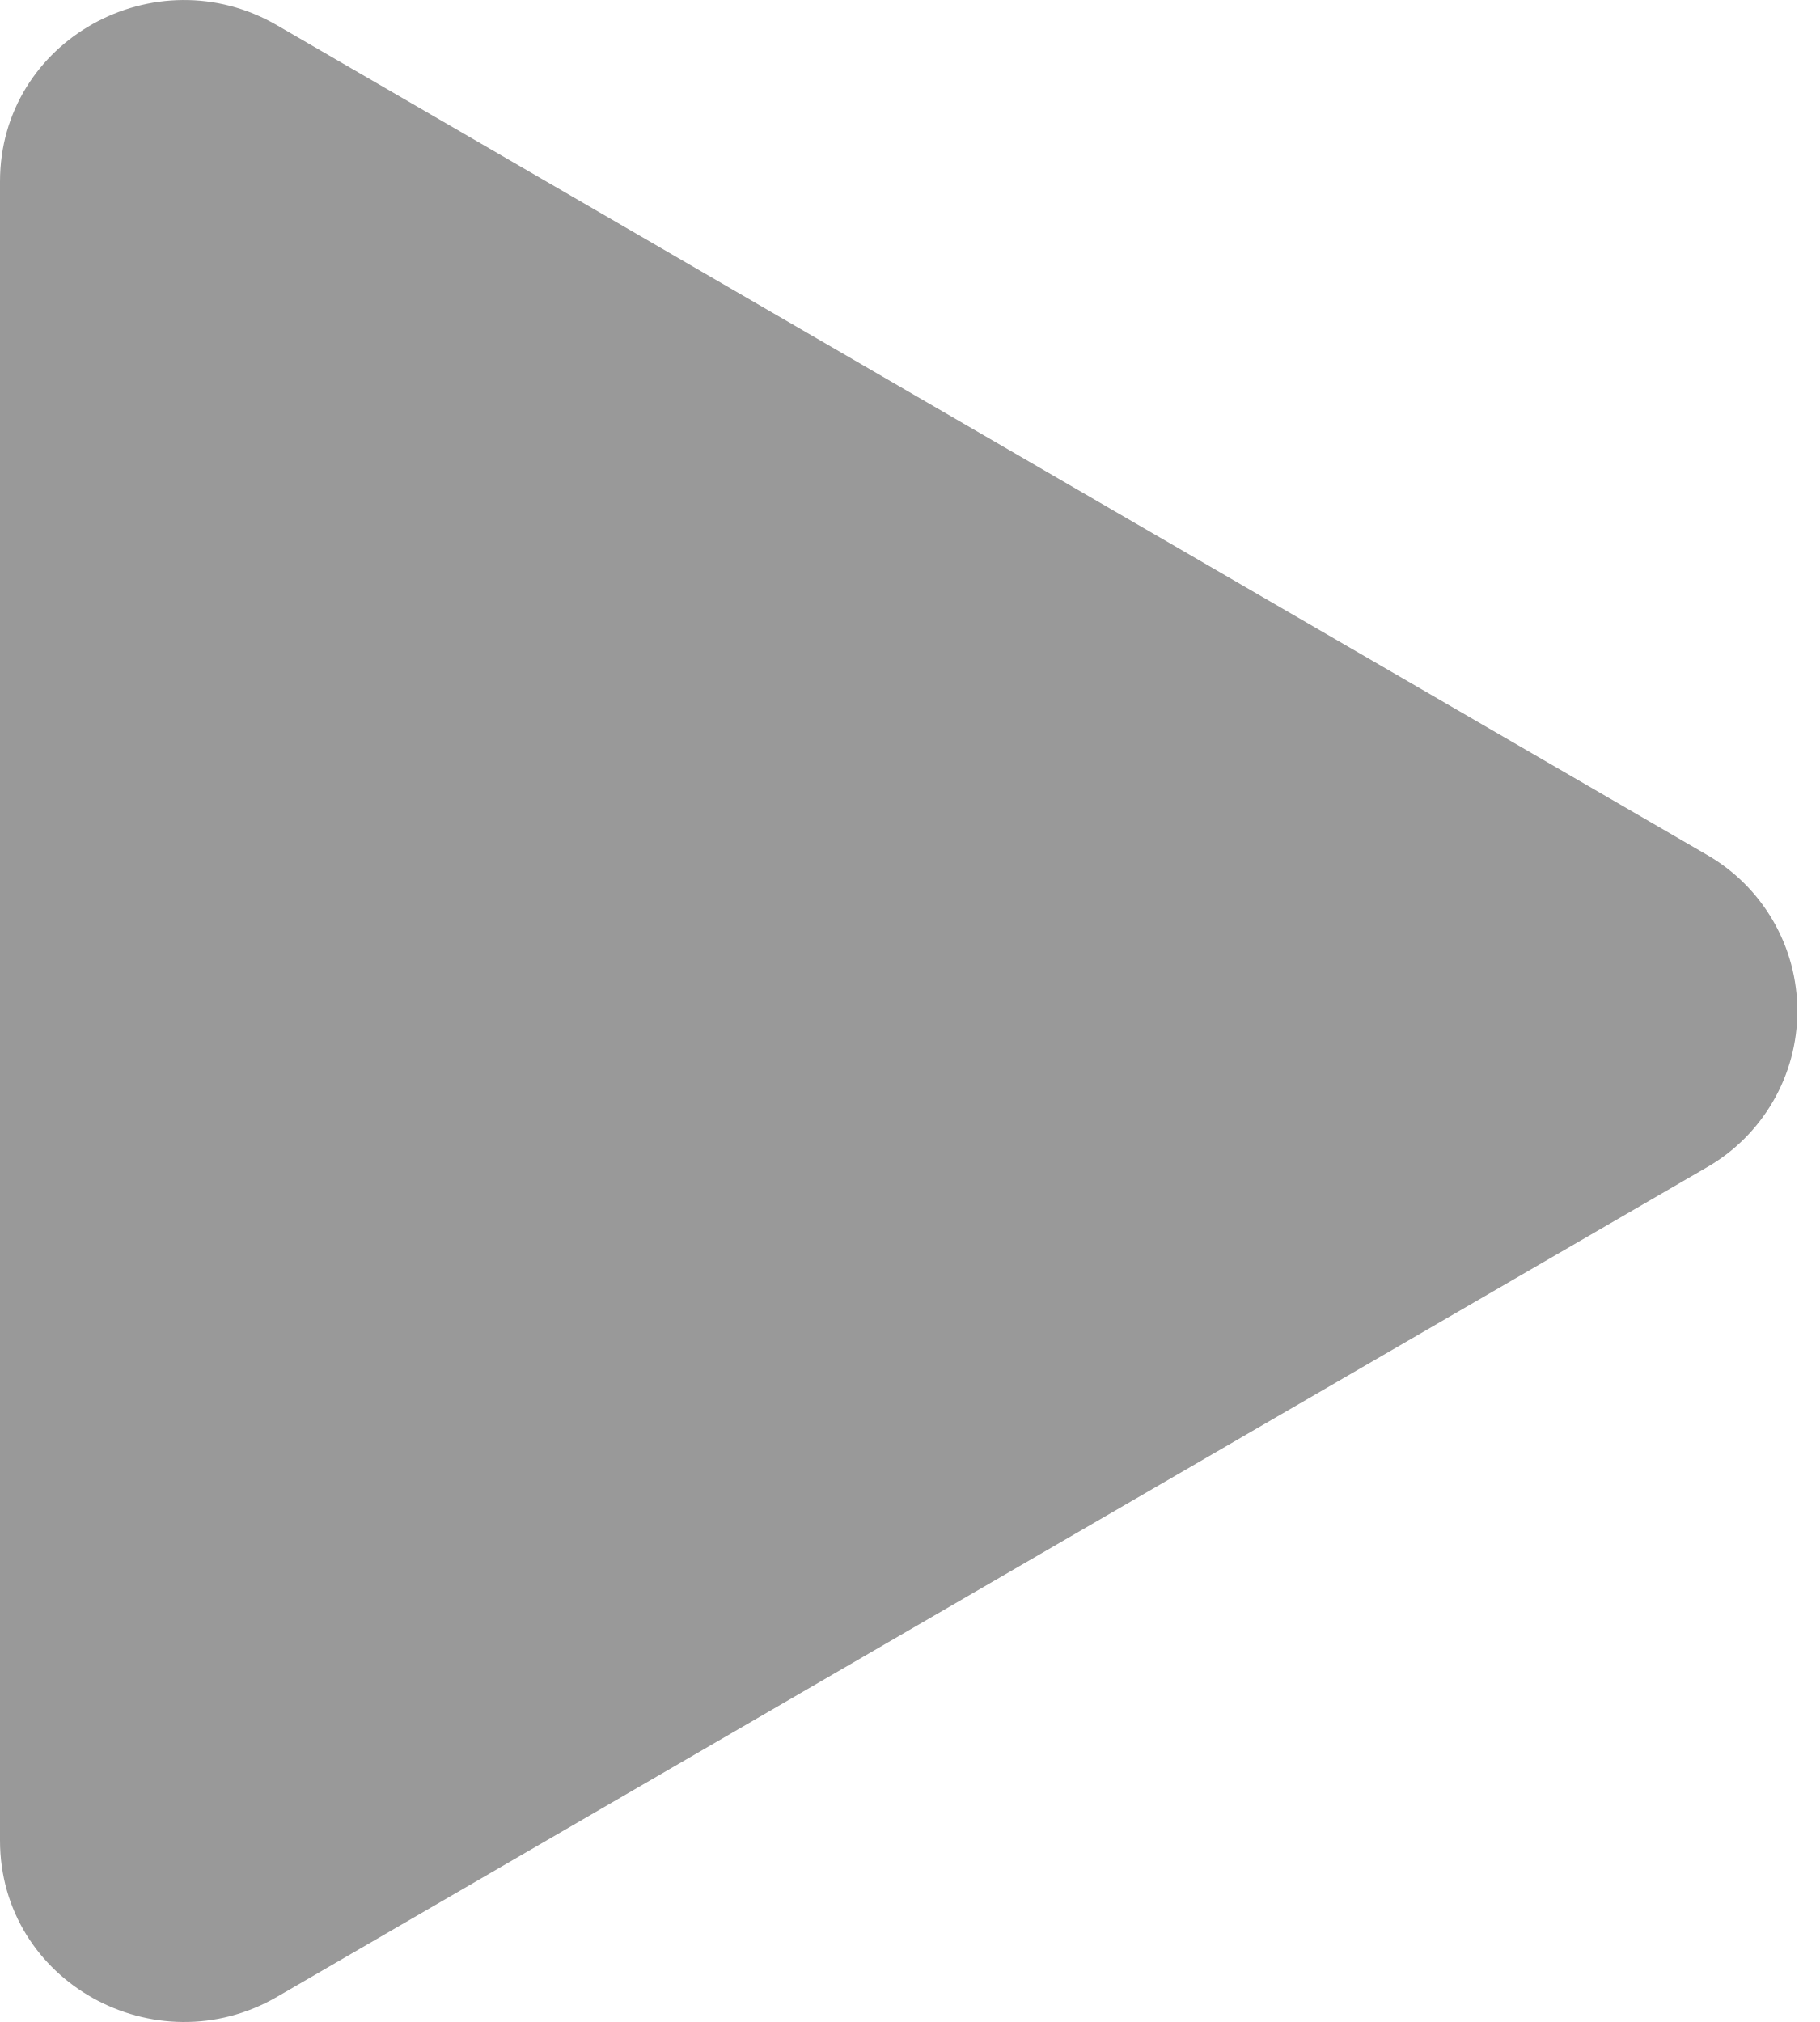
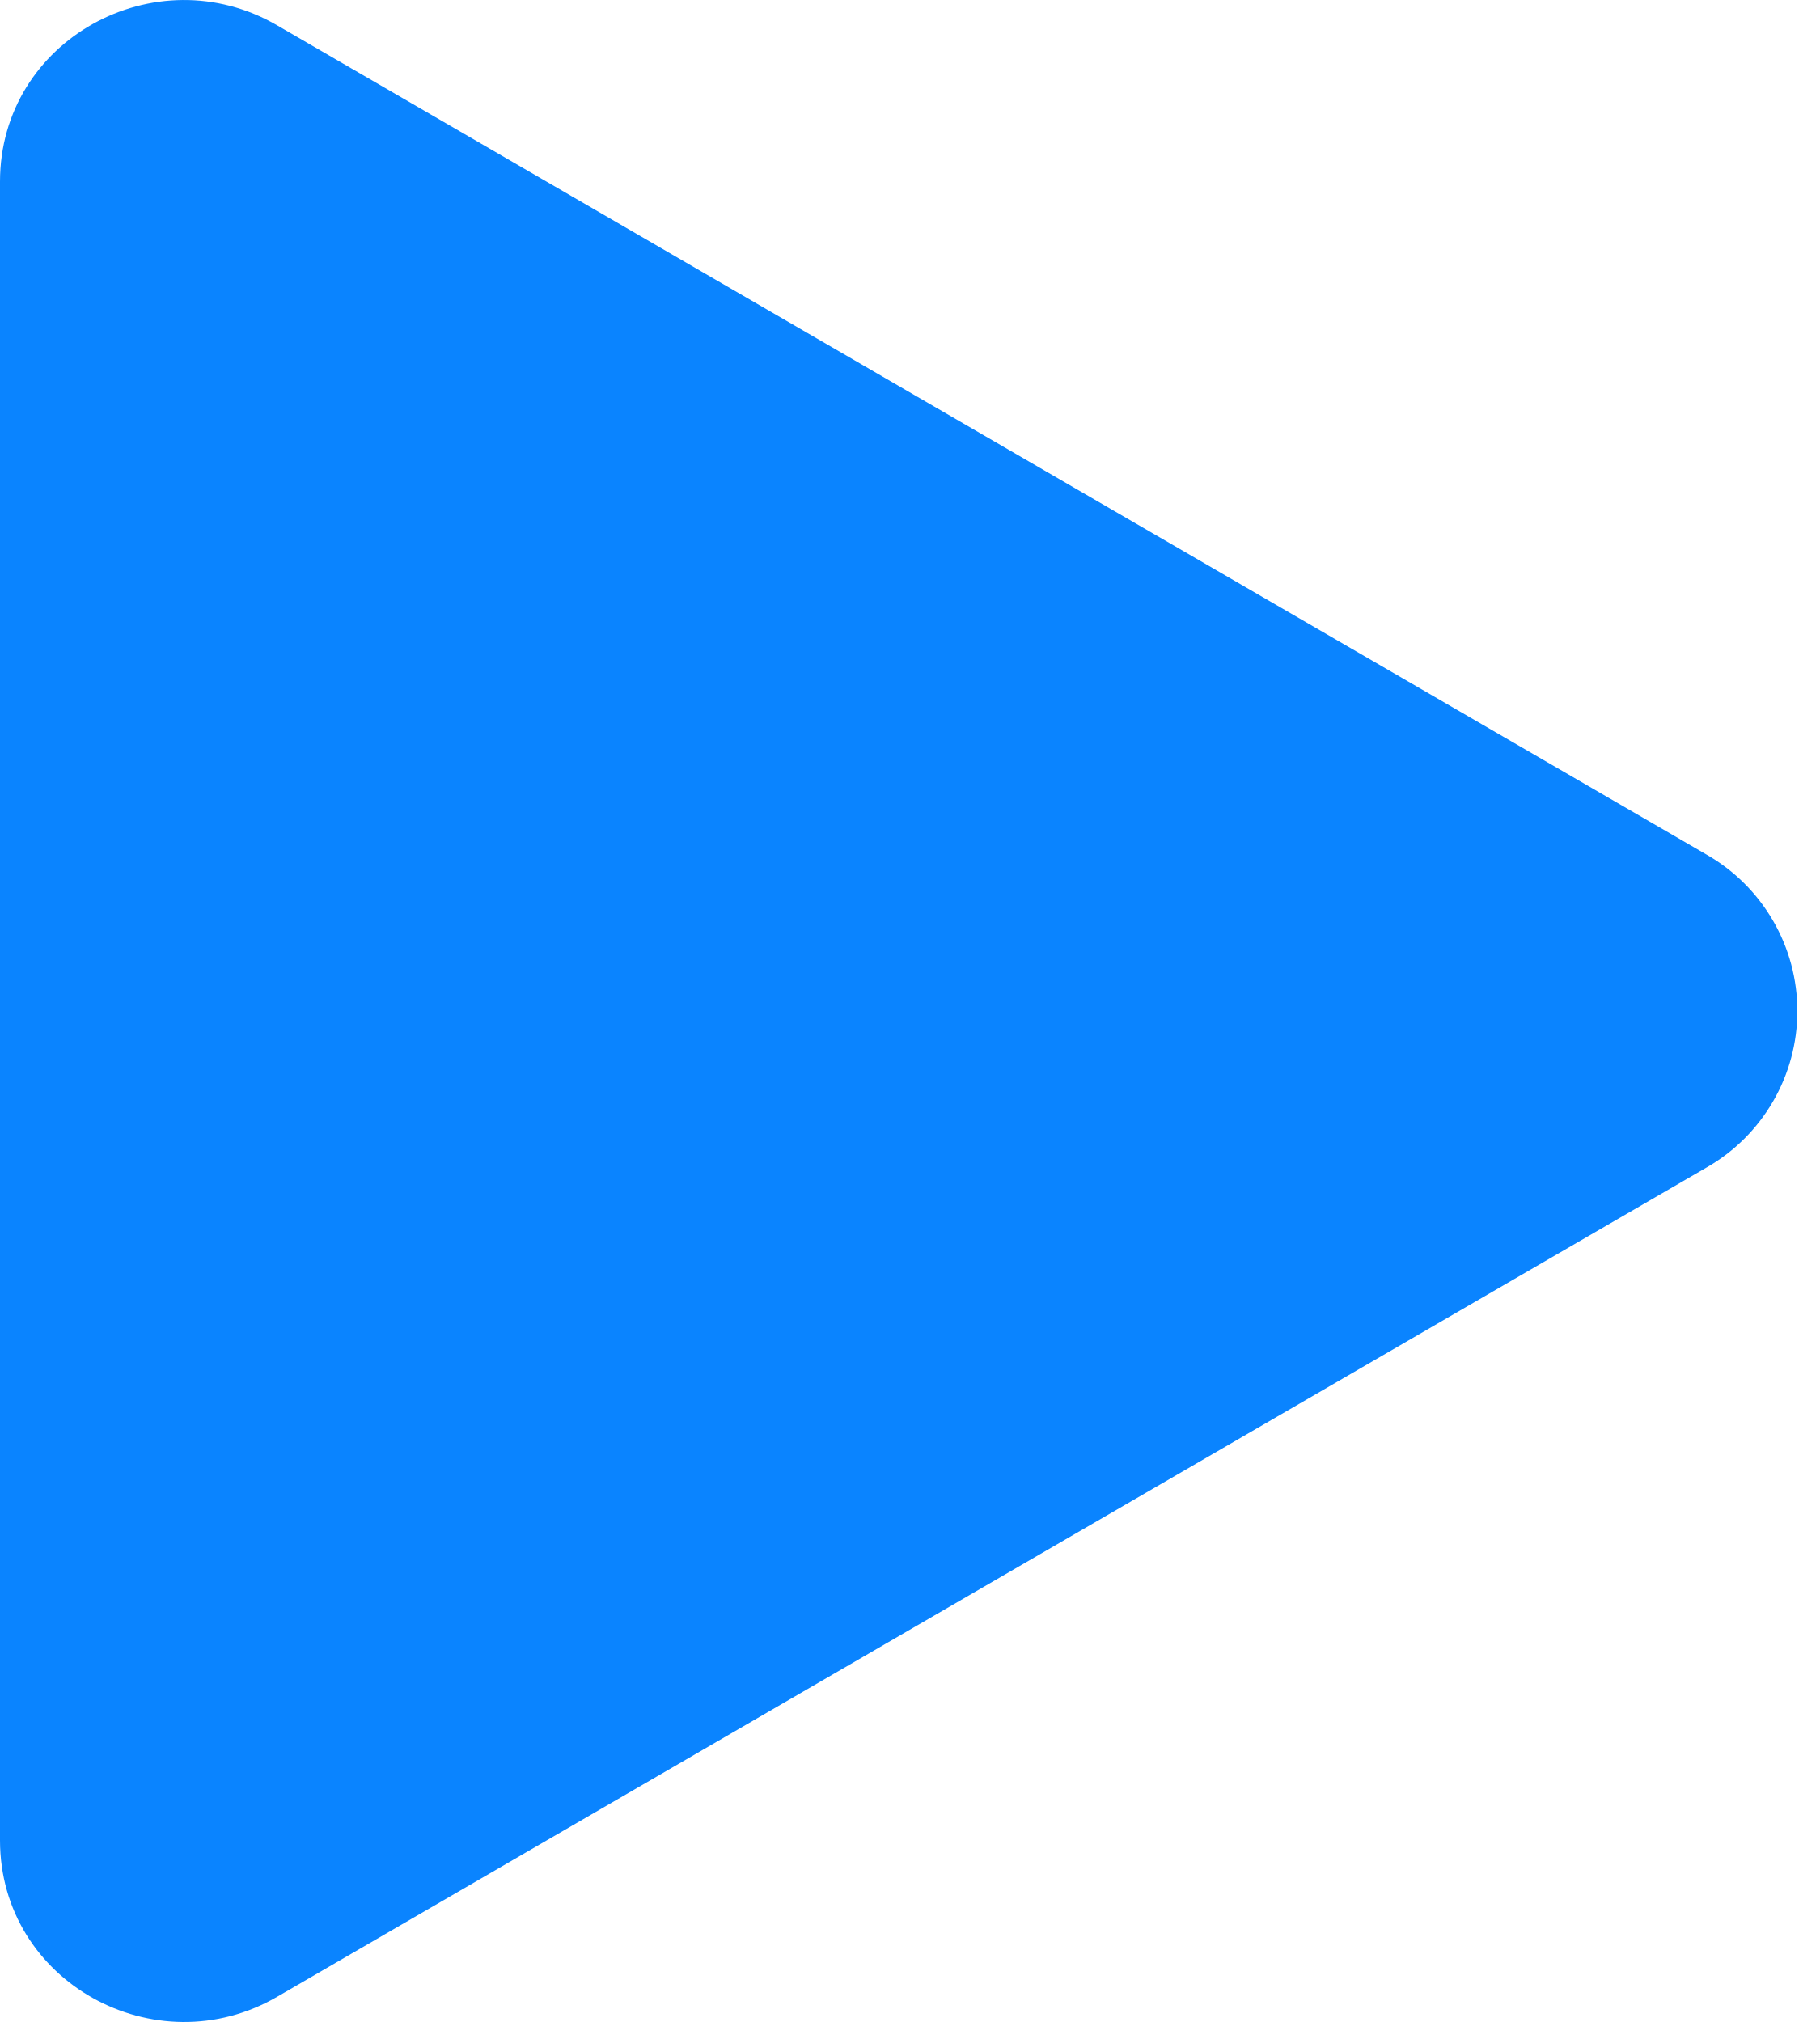
<svg xmlns="http://www.w3.org/2000/svg" width="18" height="20" viewBox="0 0 18 20" fill="none">
-   <path d="M16.878 11.548L2.74 19.751C1.54 20.447 0 19.605 0 18.203V1.796C0 0.396 1.538 -0.448 2.74 0.25L16.878 8.453C17.151 8.609 17.377 8.834 17.535 9.106C17.693 9.378 17.776 9.686 17.776 10.001C17.776 10.315 17.693 10.623 17.535 10.895C17.377 11.167 17.151 11.392 16.878 11.548V11.548Z" fill="#999999" />
+   <path d="M16.878 11.548L2.74 19.751C1.54 20.447 0 19.605 0 18.203V1.796C0 0.396 1.538 -0.448 2.74 0.25L16.878 8.453C17.151 8.609 17.377 8.834 17.535 9.106C17.693 9.378 17.776 9.686 17.776 10.001C17.776 10.315 17.693 10.623 17.535 10.895C17.377 11.167 17.151 11.392 16.878 11.548V11.548Z" fill="#0A84FF" />
</svg>
